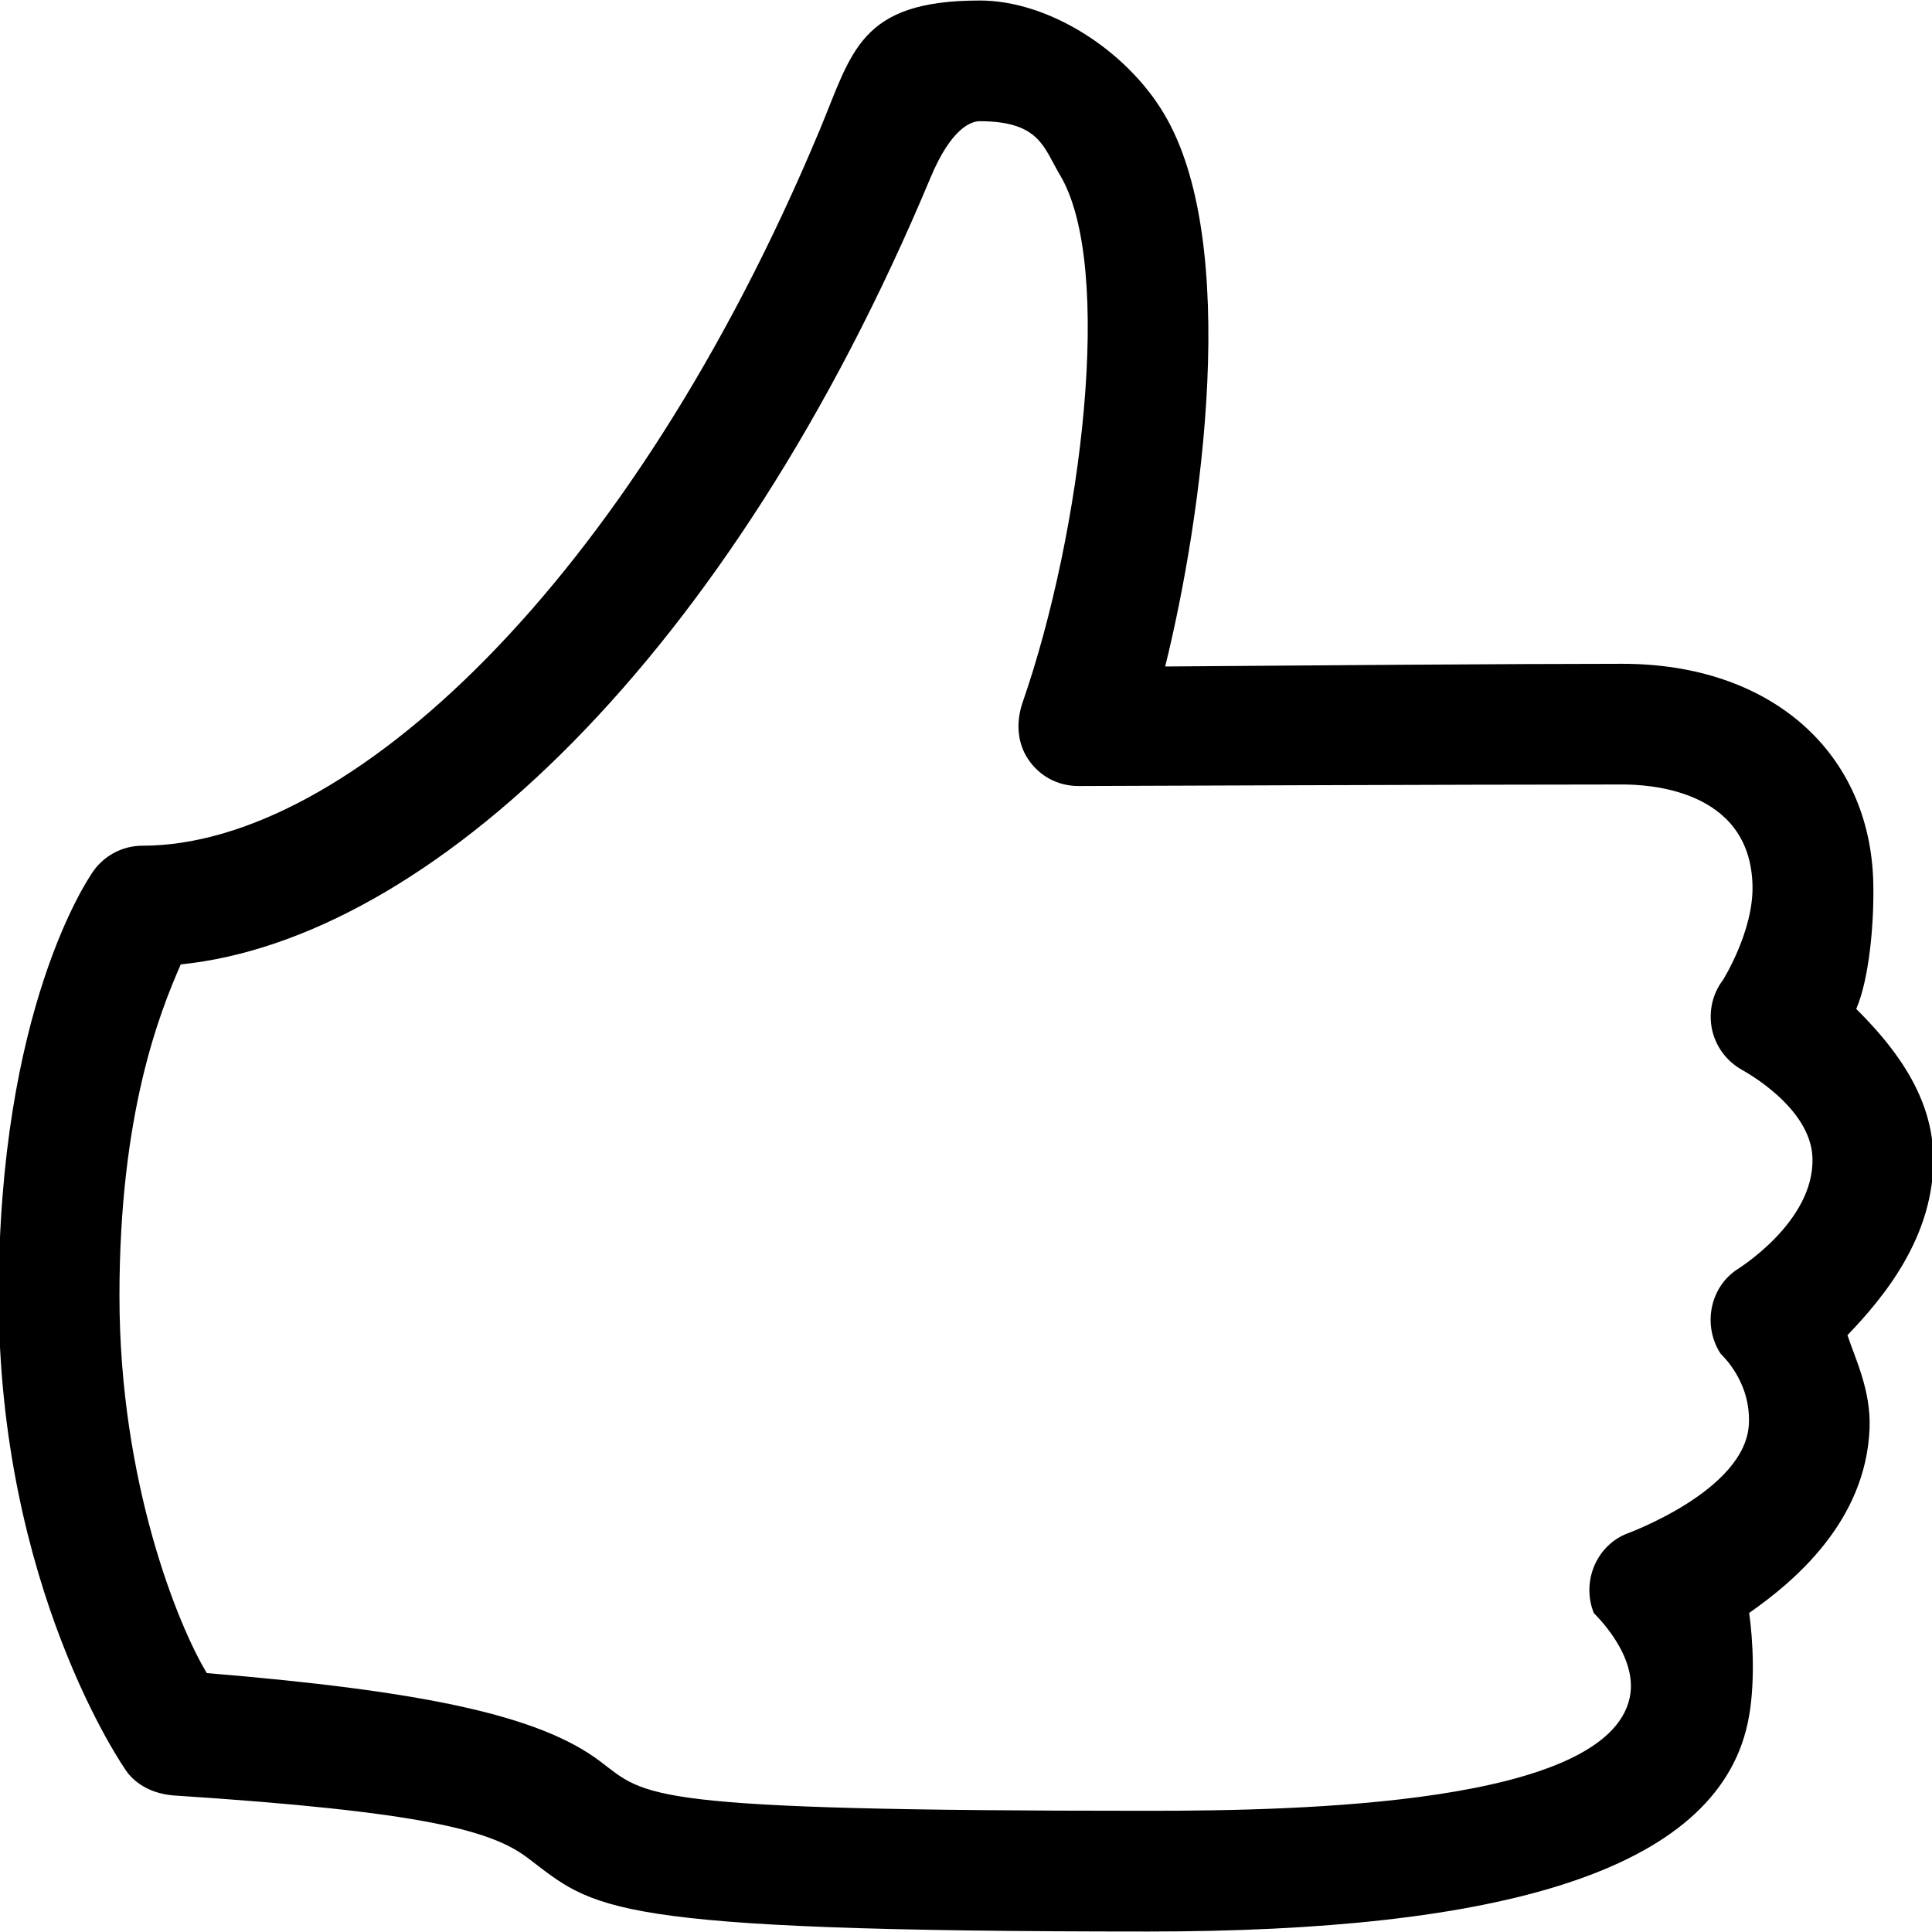
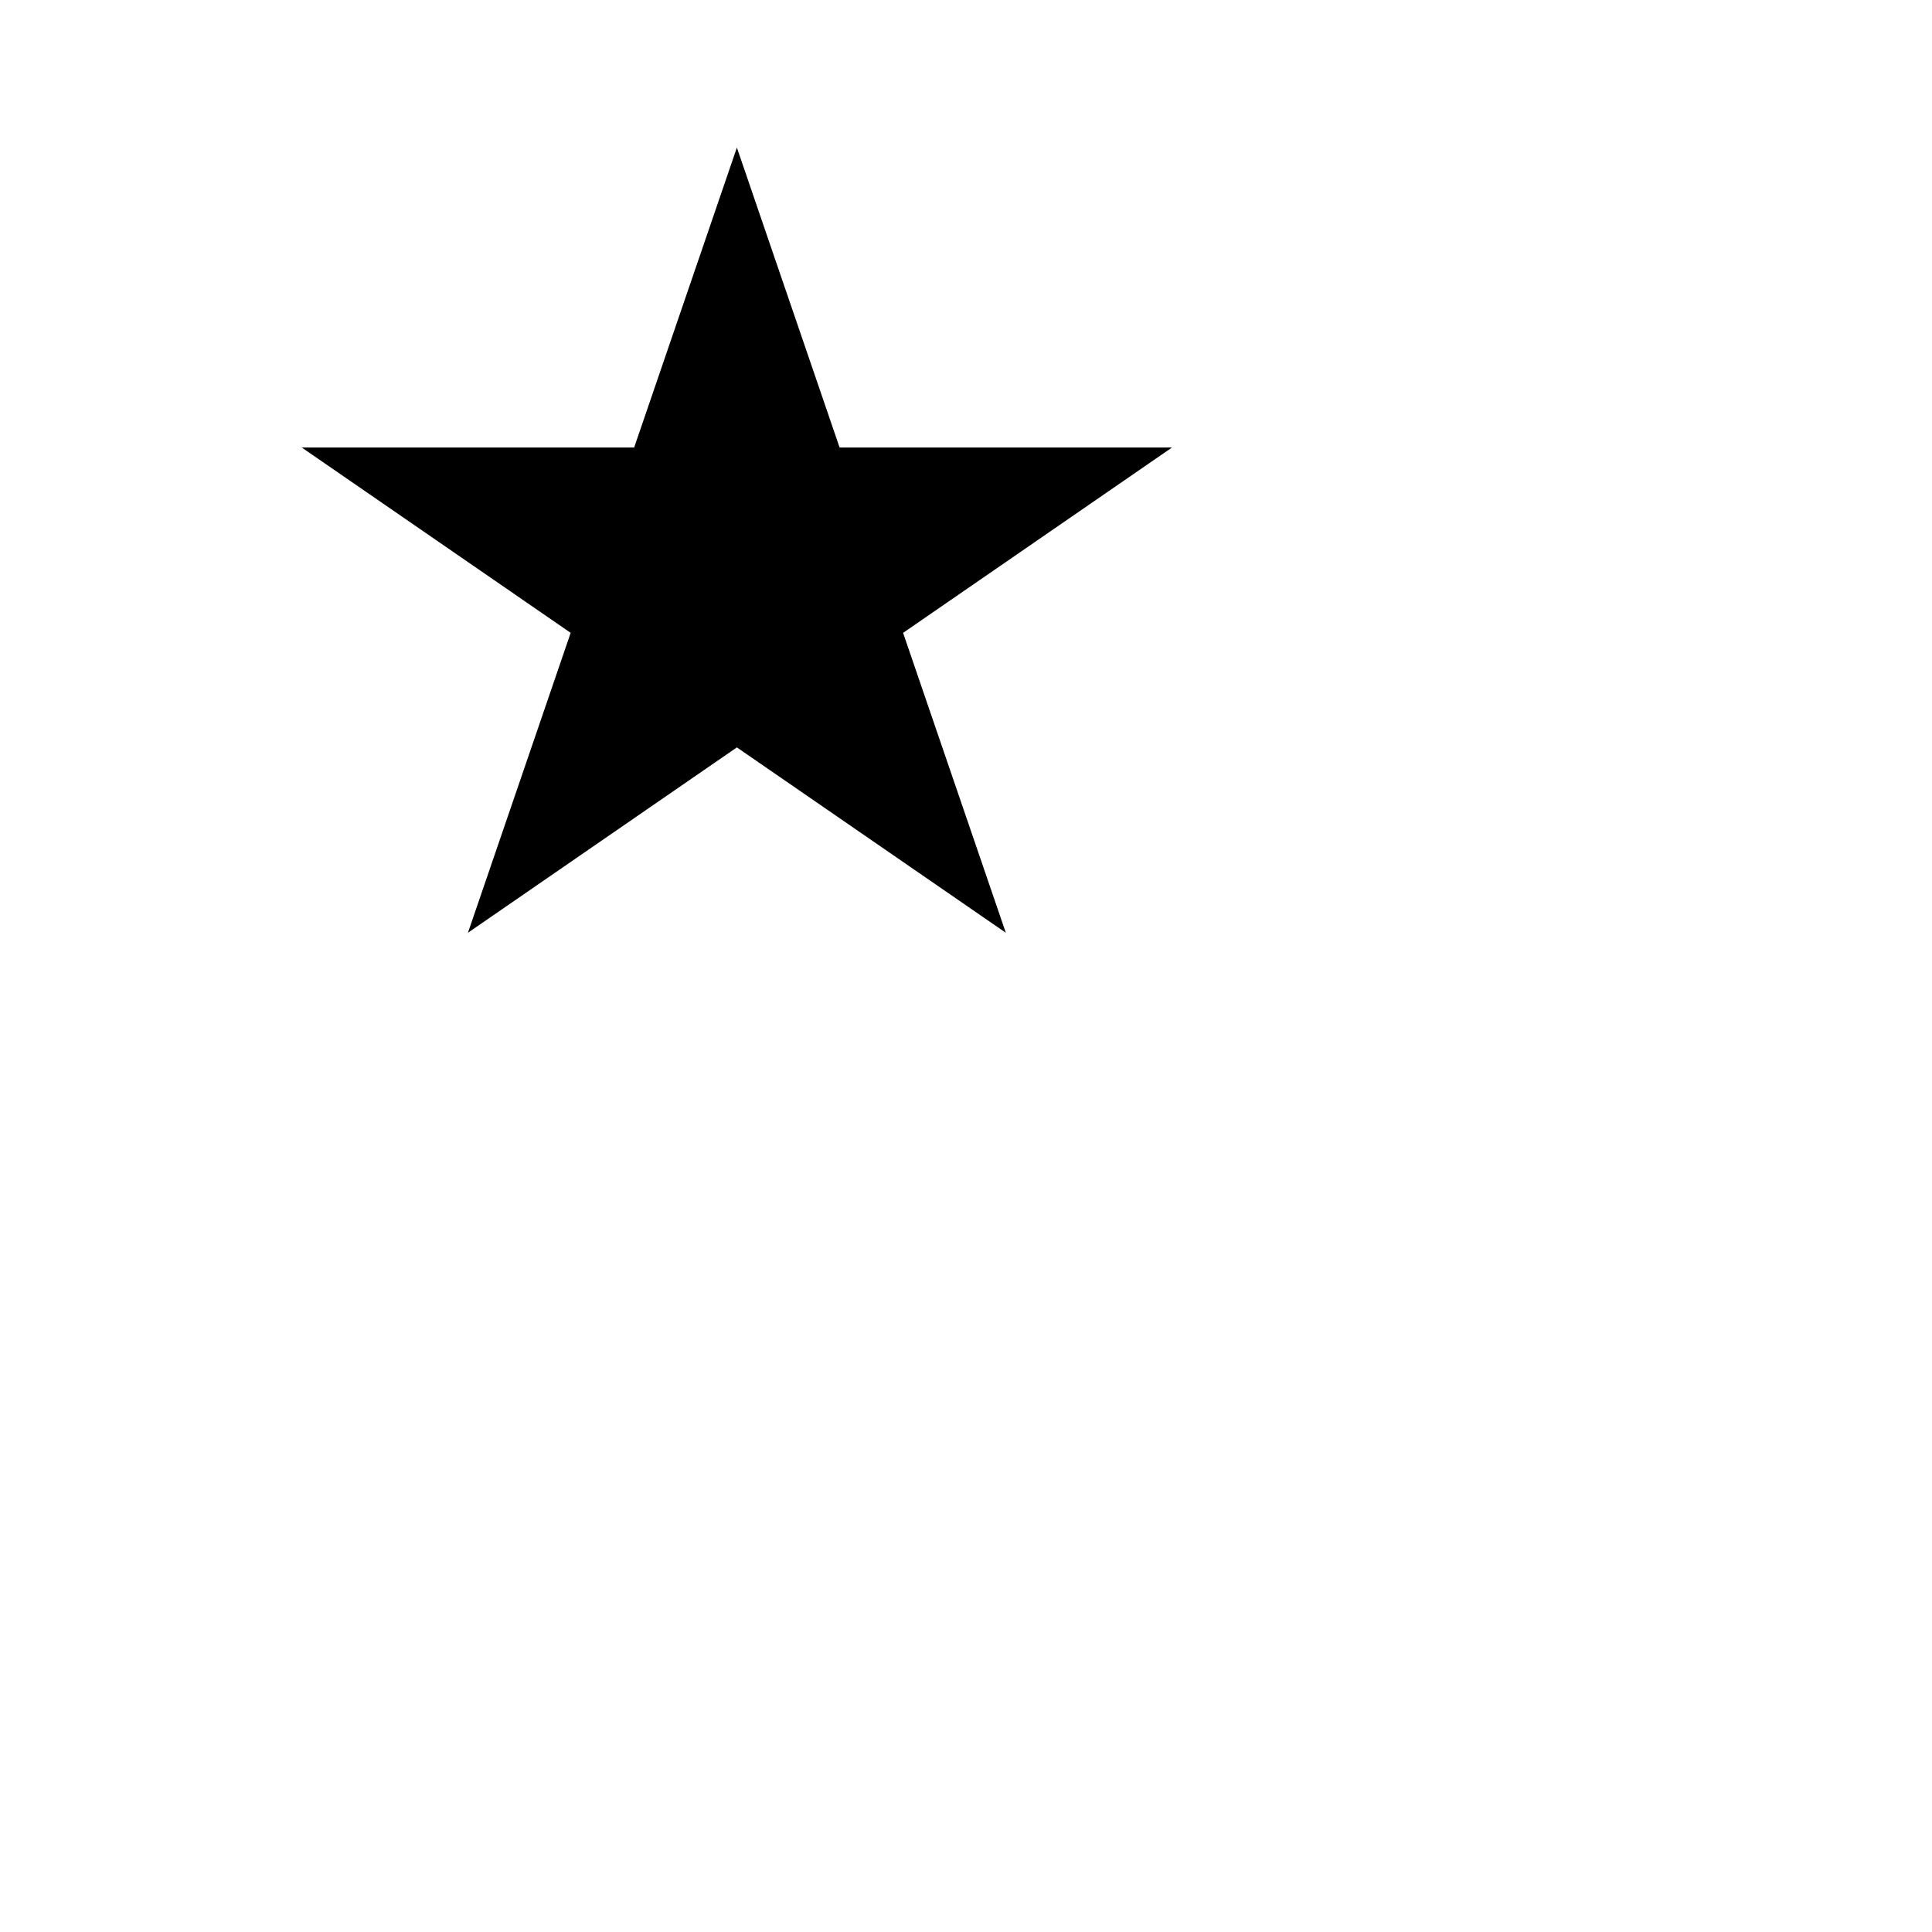
- <svg xmlns="http://www.w3.org/2000/svg" width="2em" height="2em" viewBox="0 0 1024 1024">
-   <path d="M608.544 1023.744c-290.832 0-293.071-12.062-329.087-39.183-19.104-14.368-55.151-24.32-186.815-32.896-9.552-.624-18.64-4.288-24.735-11.68-2.8-3.408-68.592-99.36-68.592-253.04 0-151.44 47.088-220.465 49.103-223.665a31.965 31.965 0 0 1 27.12-15.04c108.112 0 257.984-138 358.736-378.896C451.698 27.68 455.298.272 519.298.272c36.4 0 77.2 26.064 97.344 59.505 41.328 68.32 20.335 215.057.927 293.473 66-.528 185.472-1.425 242.32-1.425 79.072 0 131.407 47.152 132.991 116.08.529 22.752-2.464 51.808-9.04 66.848 17.408 17.36 39.857 43.536 40.832 77.248 1.216 43.52-27.28 76.655-45.472 95.663 4.175 12.656 12.527 29.44 11.71 49.505-2 49.344-40.095 81.136-63.823 97.727 1.968 13.504 3.504 38.976-.832 58.672-17.12 78.609-132.4 110.177-317.712 110.177zM109.617 886.77c114.688 9.489 175.998 22.336 208.334 46.672 25.024 18.848 21.168 26.32 290.592 26.32 82.176 0 242.896-3.424 255.216-59.84 4.896-22.56-18.895-44.735-18.976-44.911-6.496-16.032.737-34.849 16.577-41.777.255-.128 64.143-23.007 65.6-58.72.96-22.831-14.72-36.543-15.072-37.12-9.328-14.463-5.92-34.303 8.224-44.16.16-.128 41.551-25.215 40.543-59.423-.784-27.168-36.576-46.289-37.664-46.928-8-4.576-13.824-12.496-15.648-21.552-1.792-9.04.224-18.528 5.84-25.872 0 0 16.272-25.856 15.68-50.112-1.168-51.92-57.007-53.552-68.992-53.552-80.72 0-288.03.816-288.03.816-11.184.048-20.864-5.232-26.88-14.176-6-8.945-6.448-20.048-2.928-30.224 31.263-90.032 48.72-231.28 19.727-279.536-8.544-14.224-10.496-28.432-42.496-28.432-4.432 0-14.991 3.504-25.999 29.744-106.928 255.84-266.64 403.824-397.456 417.168-11.28 25.728-32.496 79.04-32.496 175.775 0 98.737 31.28 175.12 46.305 199.84z" />
+ <svg xmlns="http://www.w3.org/2000/svg" width="1.7em" height="1.7em" viewBox="0 0 1024 1024">
+   <path d="m159.925,237.186l176.192,0l54.445,-158.955l54.445,158.955l176.192,0l-142.542,98.238l54.447,158.955l-142.542,-98.241l-142.542,98.241l54.447,-158.955l-142.542,-98.238z" />
</svg>
